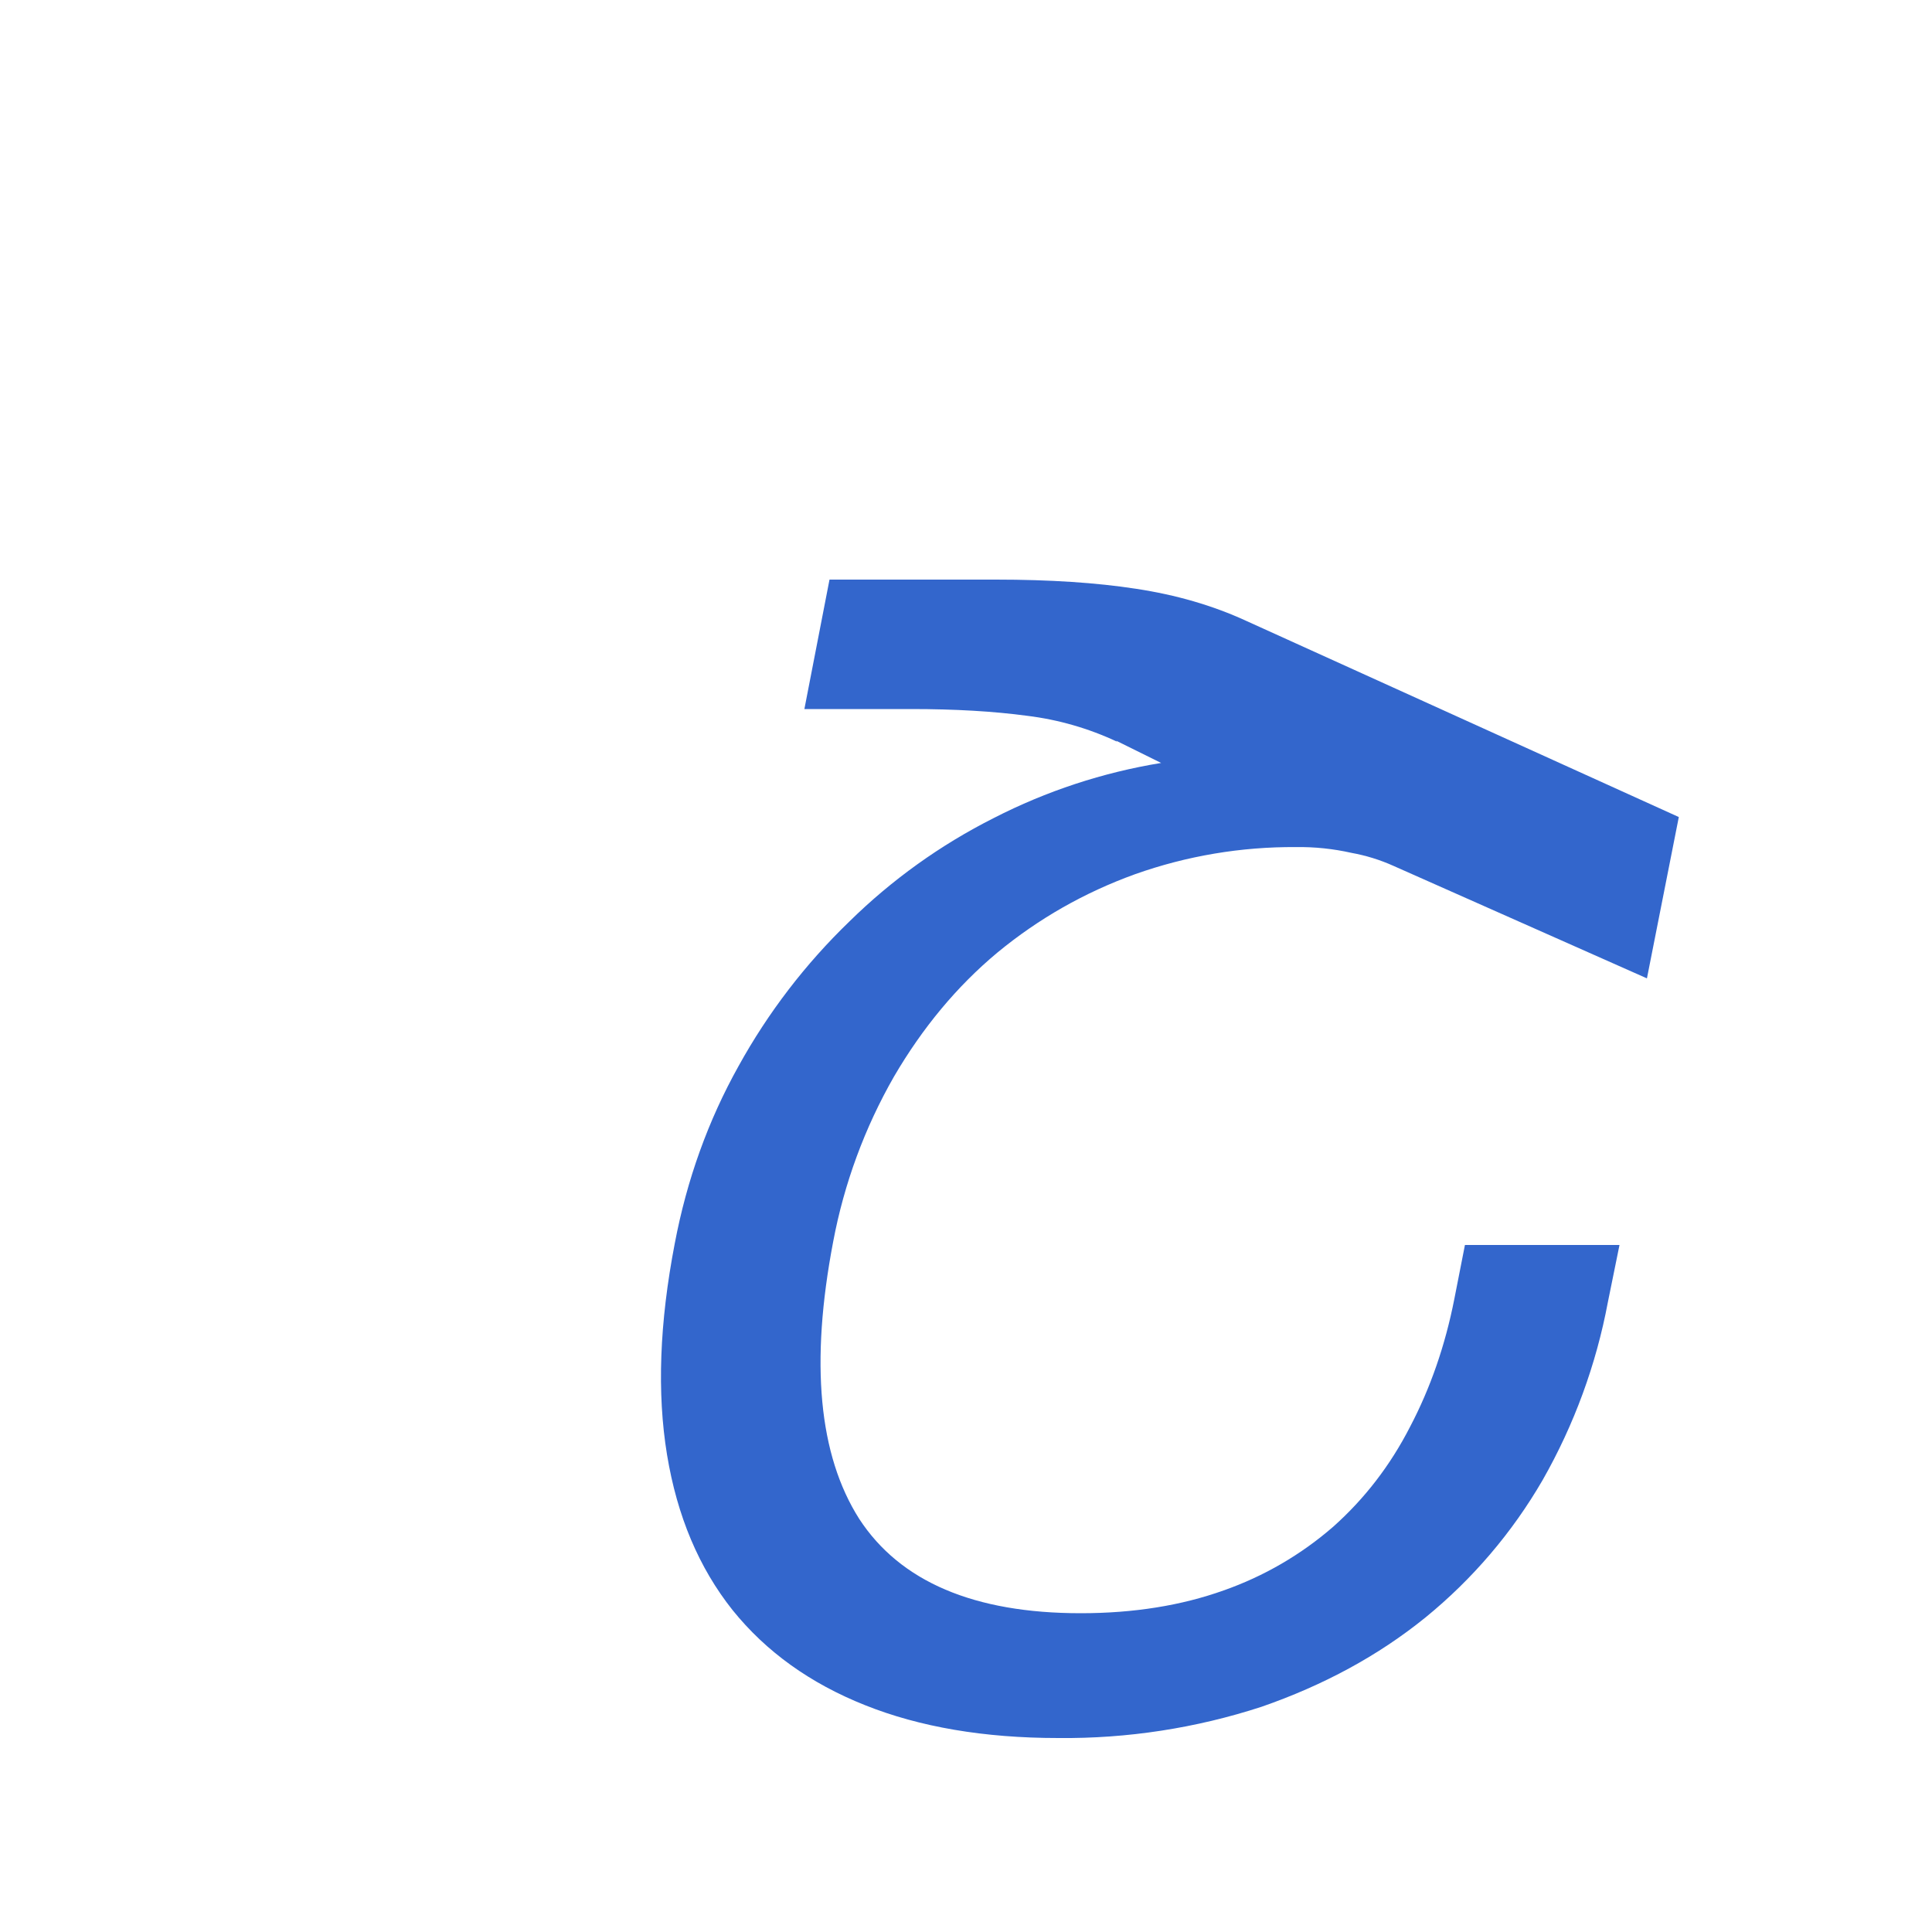
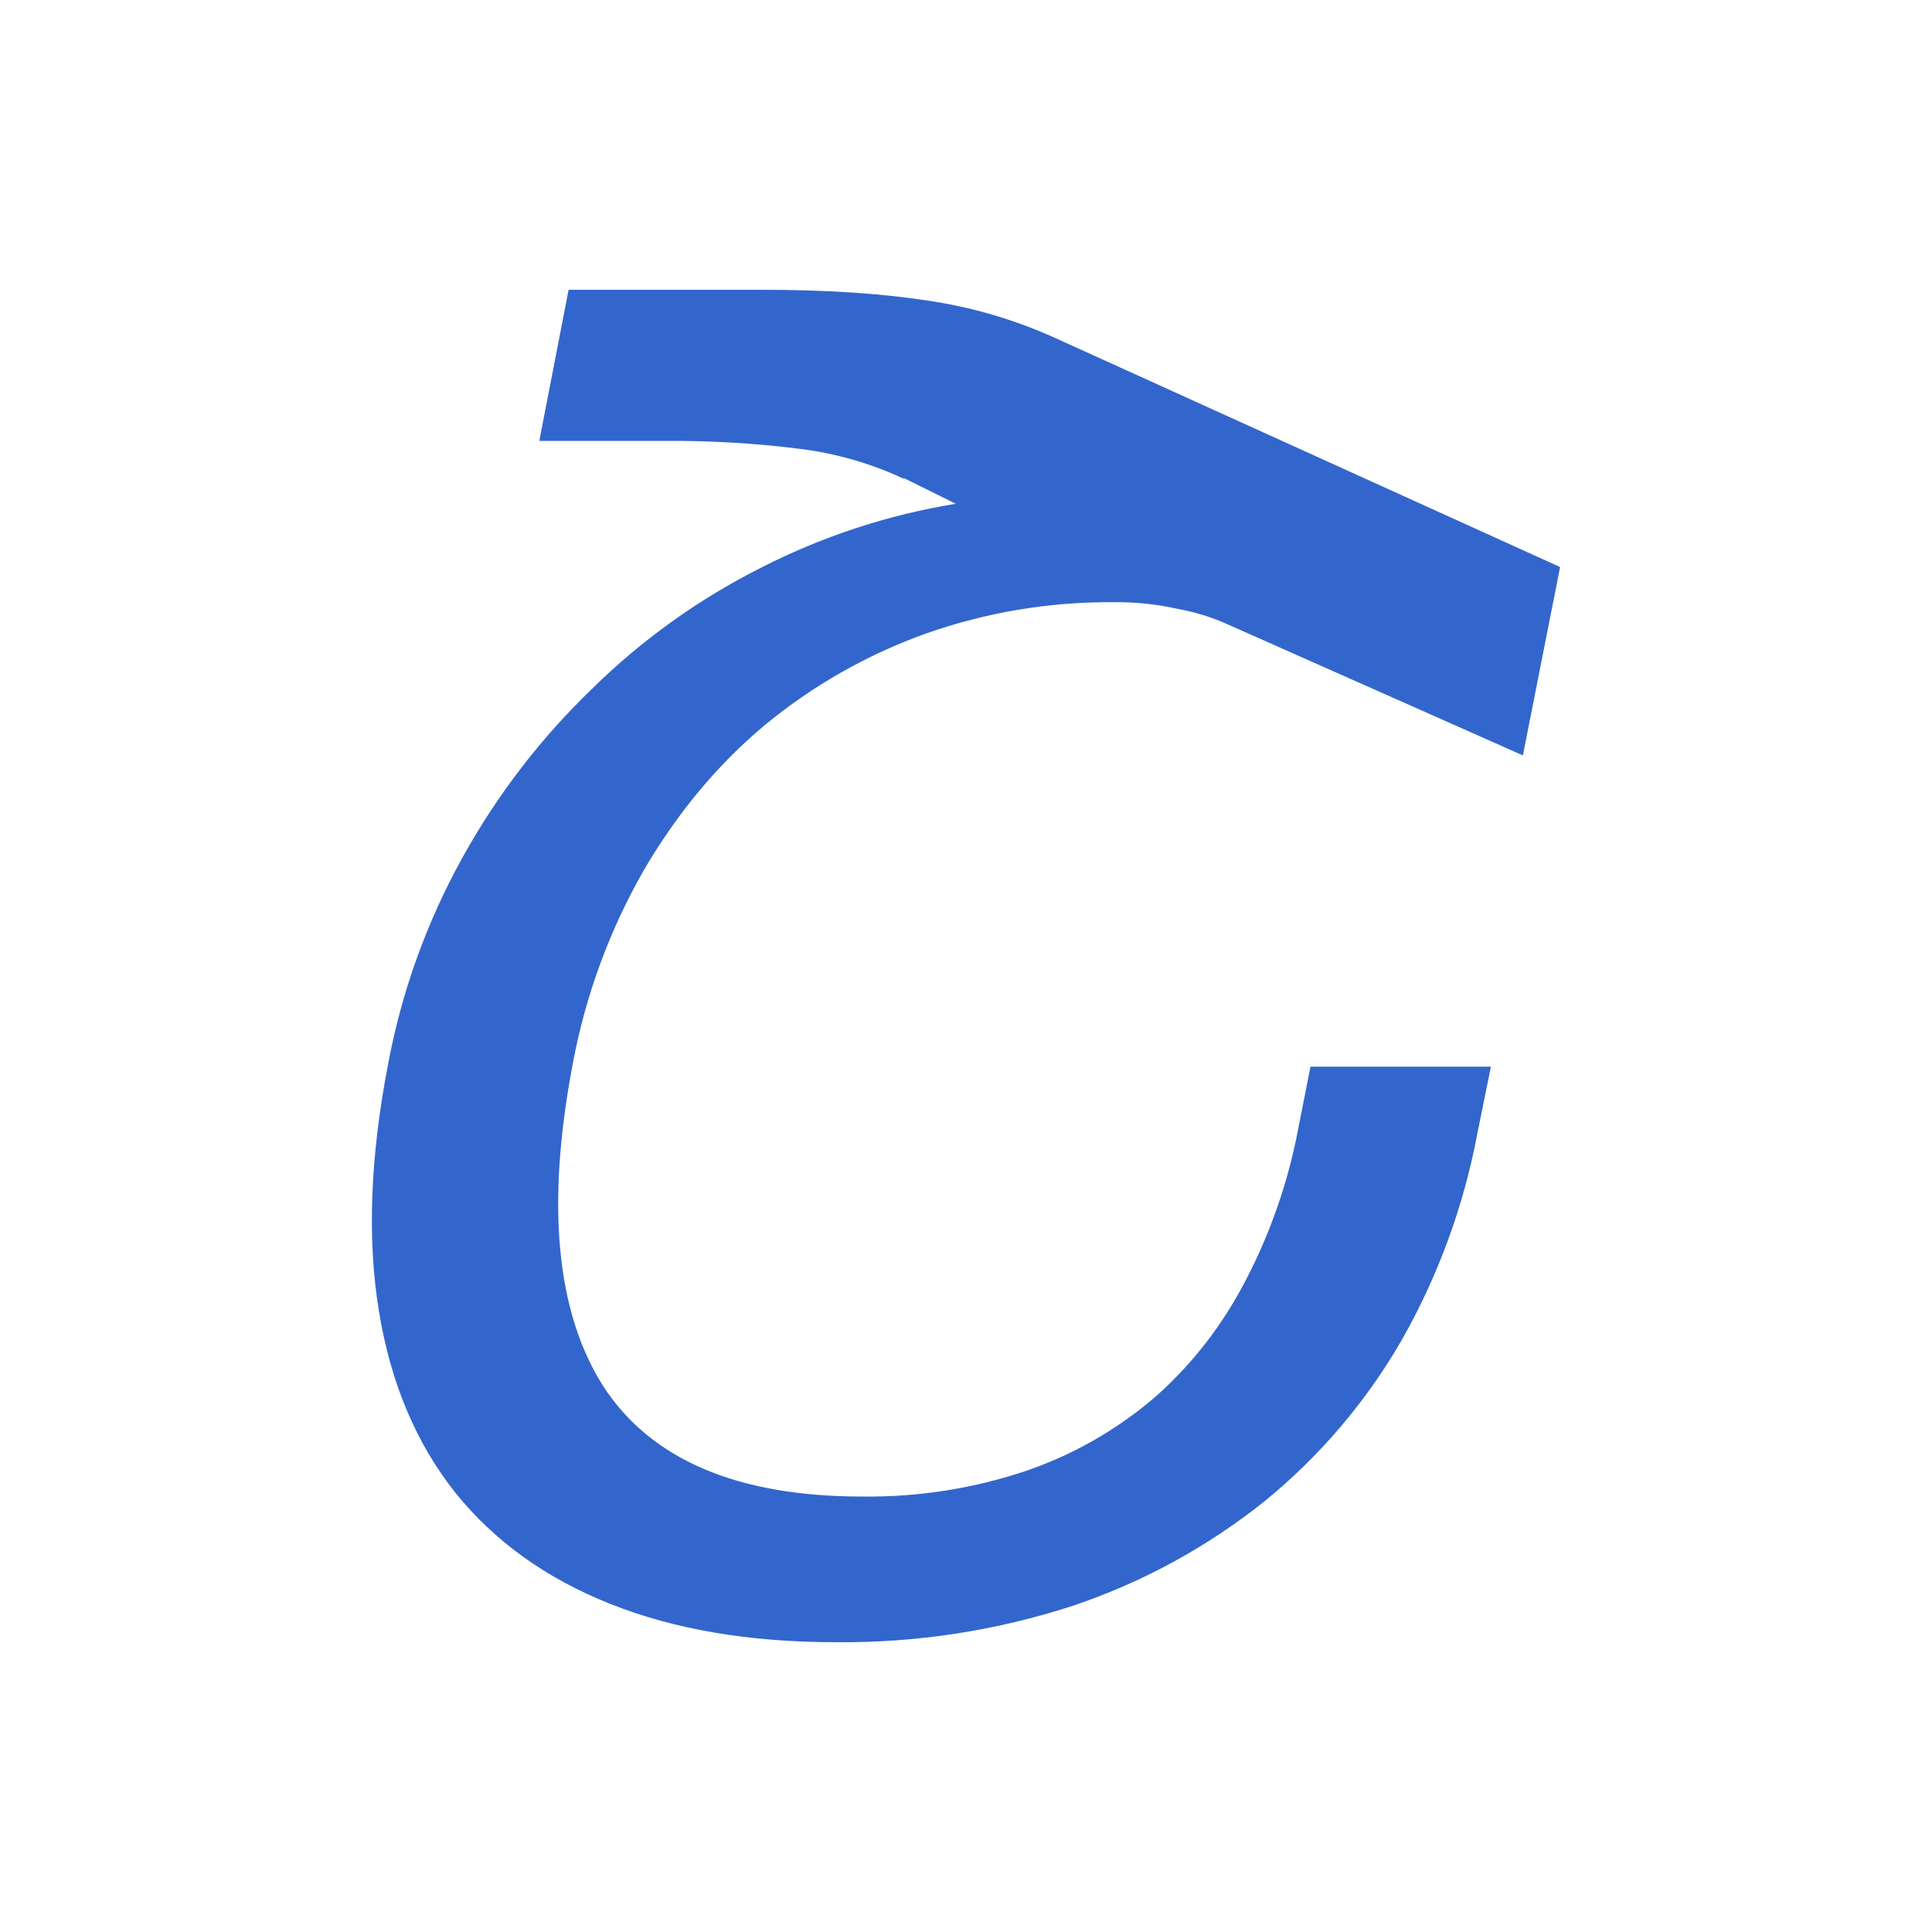
<svg xmlns="http://www.w3.org/2000/svg" width="20" height="20" viewBox="0 0 20 20">
-   <path fill="#36c" d="M11.564 7.678a3.073 3.073 0 0 0-.93-.268c-.35-.047-.75-.07-1.197-.07h-1.11L8.587 6h1.723c.558 0 1.042.032 1.45.095.416.063.794.173 1.136.33l4.483 2.033-.33 1.67-2.625-1.165a1.867 1.867 0 0 0-.433-.134 2.45 2.45 0 0 0-.576-.06 4.88 4.88 0 0 0-1.663.28c-.526.19-1 .46-1.427.812-.42.35-.776.78-1.07 1.283a5.48 5.48 0 0 0-.63 1.71c-.24 1.255-.15 2.21.27 2.87.424.65 1.19.976 2.292.976.55 0 1.044-.08 1.48-.236a3.488 3.488 0 0 0 1.135-.66c.325-.29.59-.634.795-1.034.21-.4.363-.84.458-1.322l.11-.56h1.6l-.12.59a5.925 5.925 0 0 1-.676 1.844 5.19 5.19 0 0 1-1.214 1.423c-.488.395-1.053.7-1.694.923a6.573 6.573 0 0 1-2.106.324c-.767 0-1.434-.114-2-.34-.568-.226-1.025-.554-1.372-.985-.347-.437-.573-.97-.678-1.608-.105-.64-.078-1.366.08-2.186.125-.66.346-1.274.66-1.836A6.332 6.332 0 0 1 8.792 9.54a5.955 5.955 0 0 1 1.496-1.072 5.87 5.87 0 0 1 1.732-.57l-.465-.23" />
+   <g fill="#36c">
+     <path d="M9.362 4.959a3.587 3.587 0 0 0-1.086-.313 10.614 10.614 0 0 0-1.397-.082H5.583L5.886 3h2.012c.651 0 1.216.037 1.693.11a4.93 4.93 0 0 1 1.326.386L16.15 5.87l-.385 1.95-3.064-1.36a2.18 2.18 0 0 0-.506-.156 2.86 2.86 0 0 0-.672-.07 5.697 5.697 0 0 0-1.942.326 5.57 5.57 0 0 0-1.666.948c-.49.409-.905.911-1.249 1.498a6.397 6.397 0 0 0-.735 1.996c-.28 1.466-.175 2.58.315 3.35.495.76 1.39 1.14 2.676 1.14a5.11 5.11 0 0 0 1.727-.275 4.072 4.072 0 0 0 1.326-.77c.379-.34.688-.74.928-1.208a5.65 5.65 0 0 0 .534-1.543l.129-.654h1.868l-.14.689a6.917 6.917 0 0 1-.79 2.153 6.059 6.059 0 0 1-1.417 1.66 6.49 6.49 0 0 1-1.978 1.078A7.673 7.673 0 0 1 8.651 17c-.896 0-1.674-.133-2.335-.397-.663-.264-1.197-.647-1.602-1.15-.405-.51-.669-1.133-.791-1.877-.123-.748-.091-1.595.093-2.552a7.09 7.09 0 0 1 .77-2.144 7.392 7.392 0 0 1 1.34-1.747A6.952 6.952 0 0 1 7.872 5.88a6.853 6.853 0 0 1 2.022-.665l-.543-.269" />
+   </g>
</svg>
